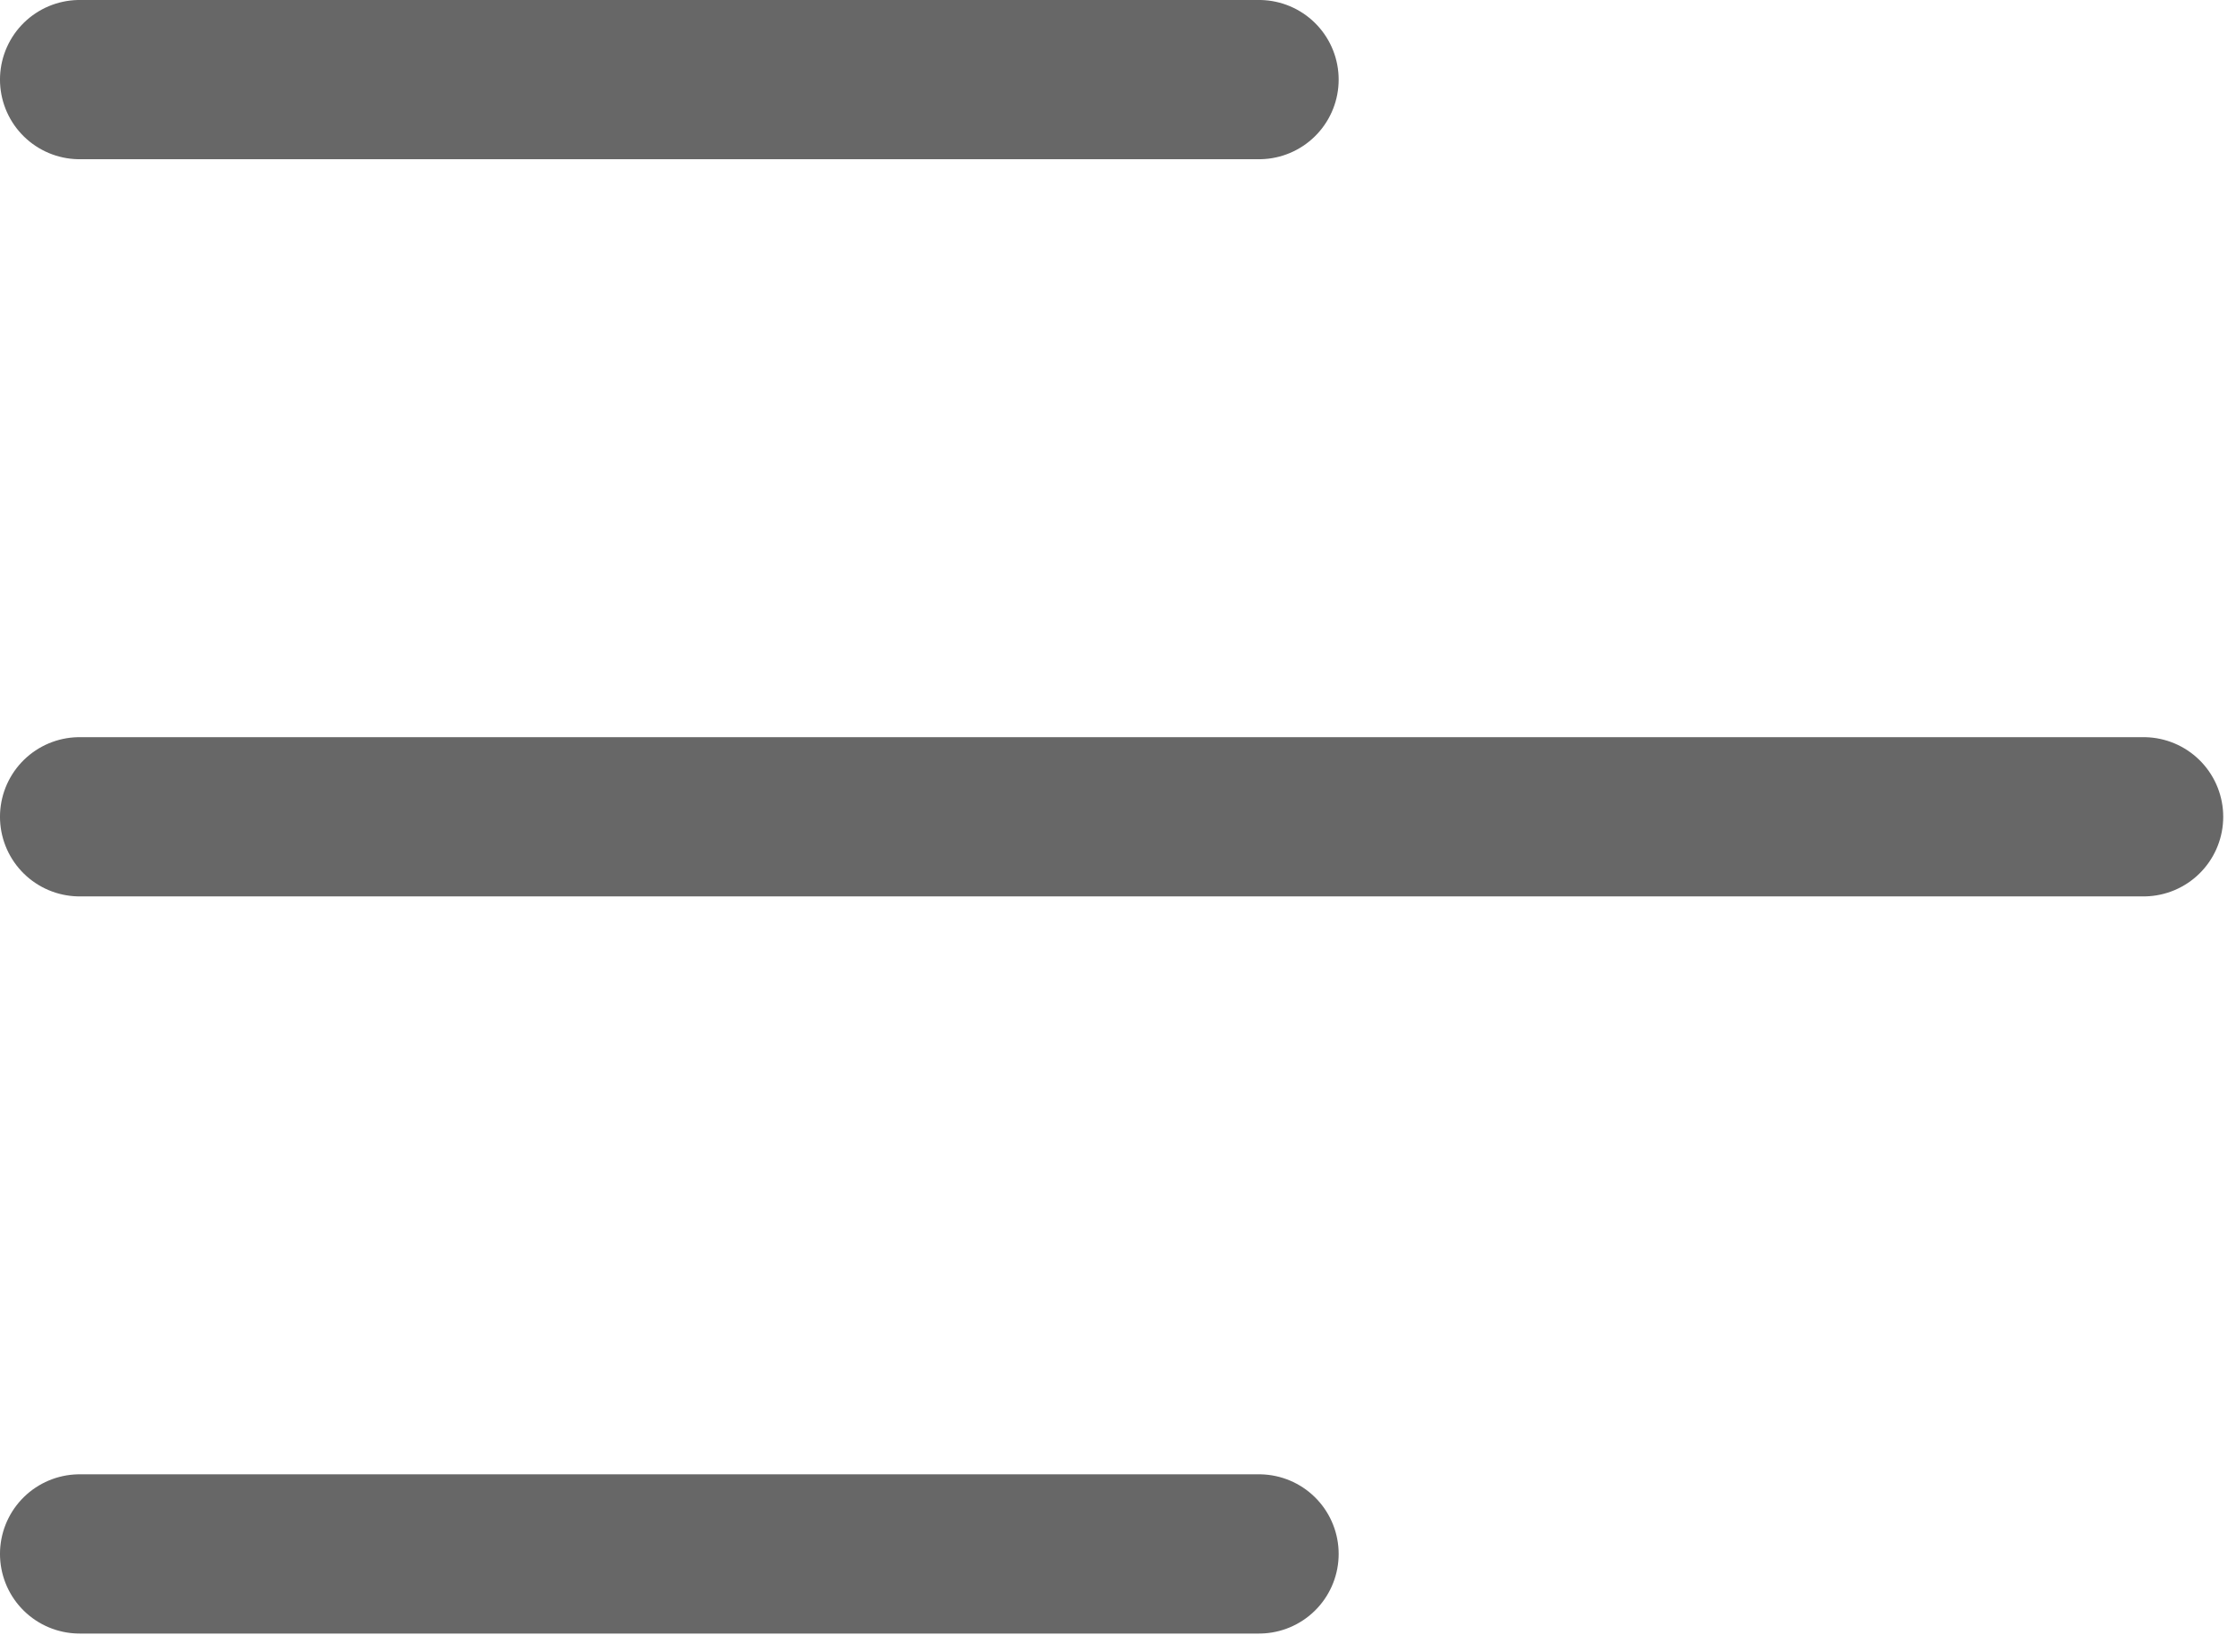
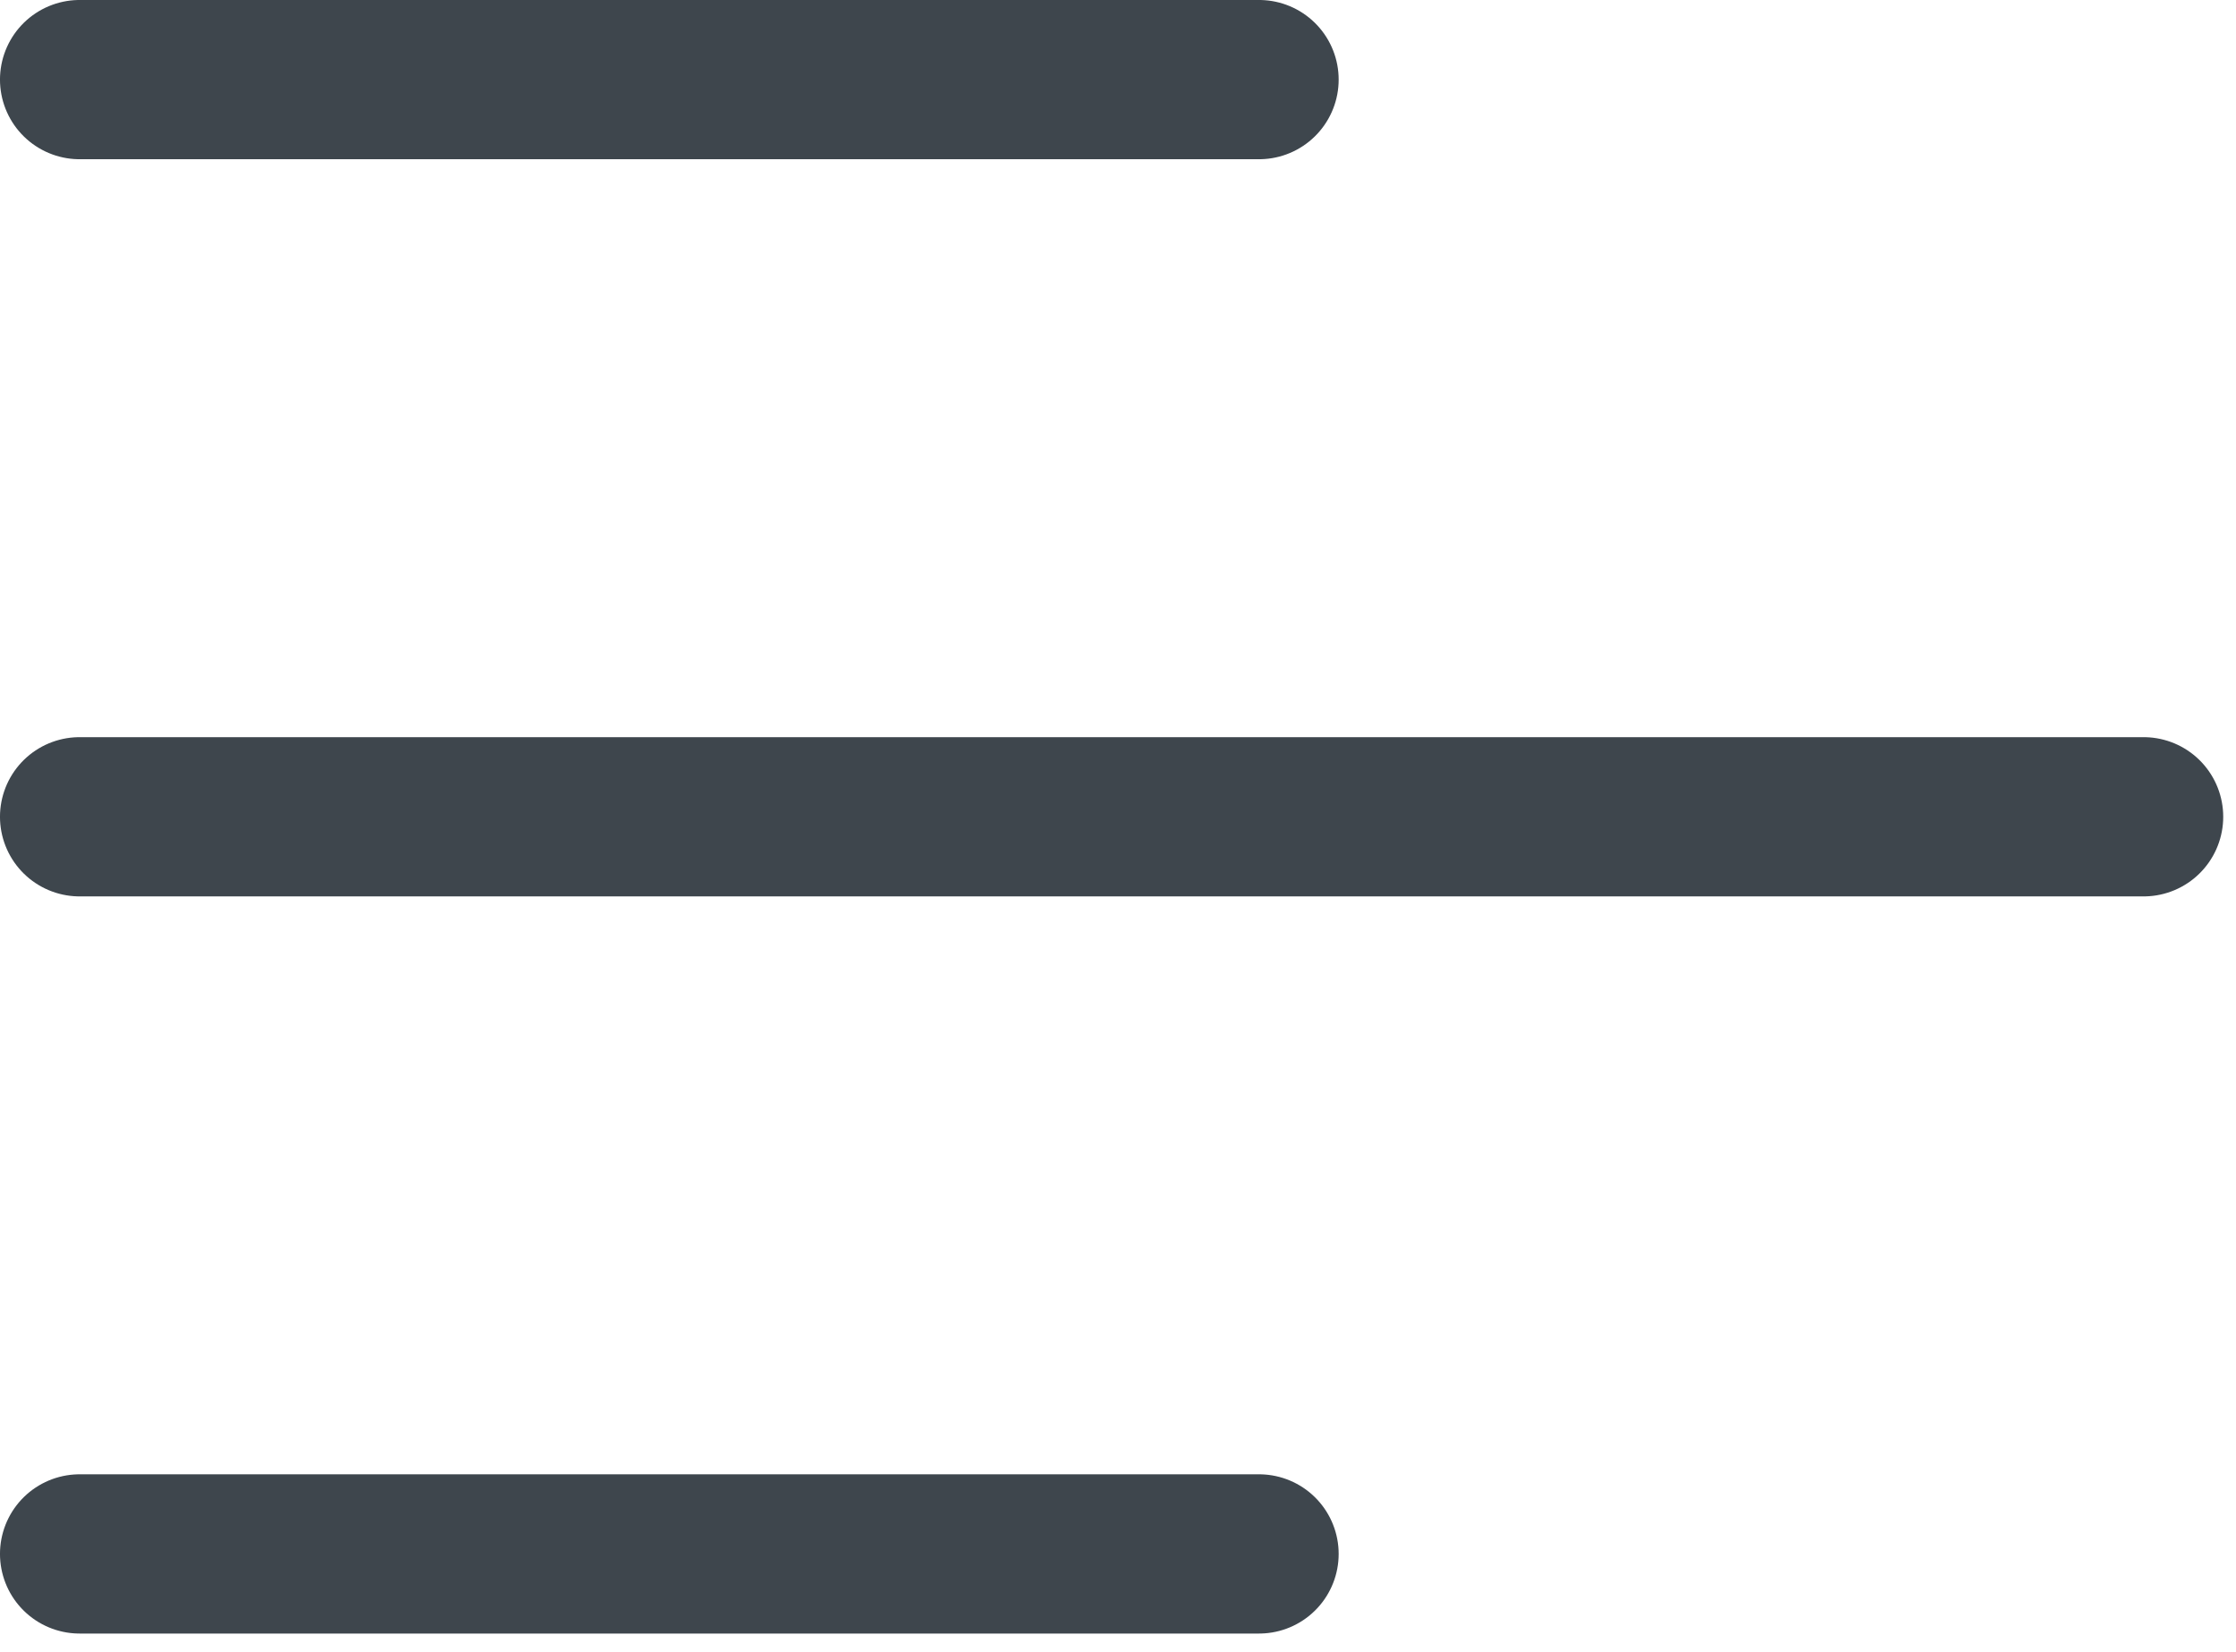
<svg xmlns="http://www.w3.org/2000/svg" width="65" height="48" viewBox="0 0 65 48" fill="none">
-   <path d="M2.314 45.171H36.6M2.314 23.743H62.314M2.314 2.314H36.6" stroke="#676767" stroke-width="4.629" stroke-linecap="round" stroke-linejoin="round" />
+   <path d="M2.314 45.171H36.6M2.314 23.743H62.314M2.314 2.314H36.6" stroke="#3E464D" stroke-width="4.629" stroke-linecap="round" stroke-linejoin="round" />
</svg>
